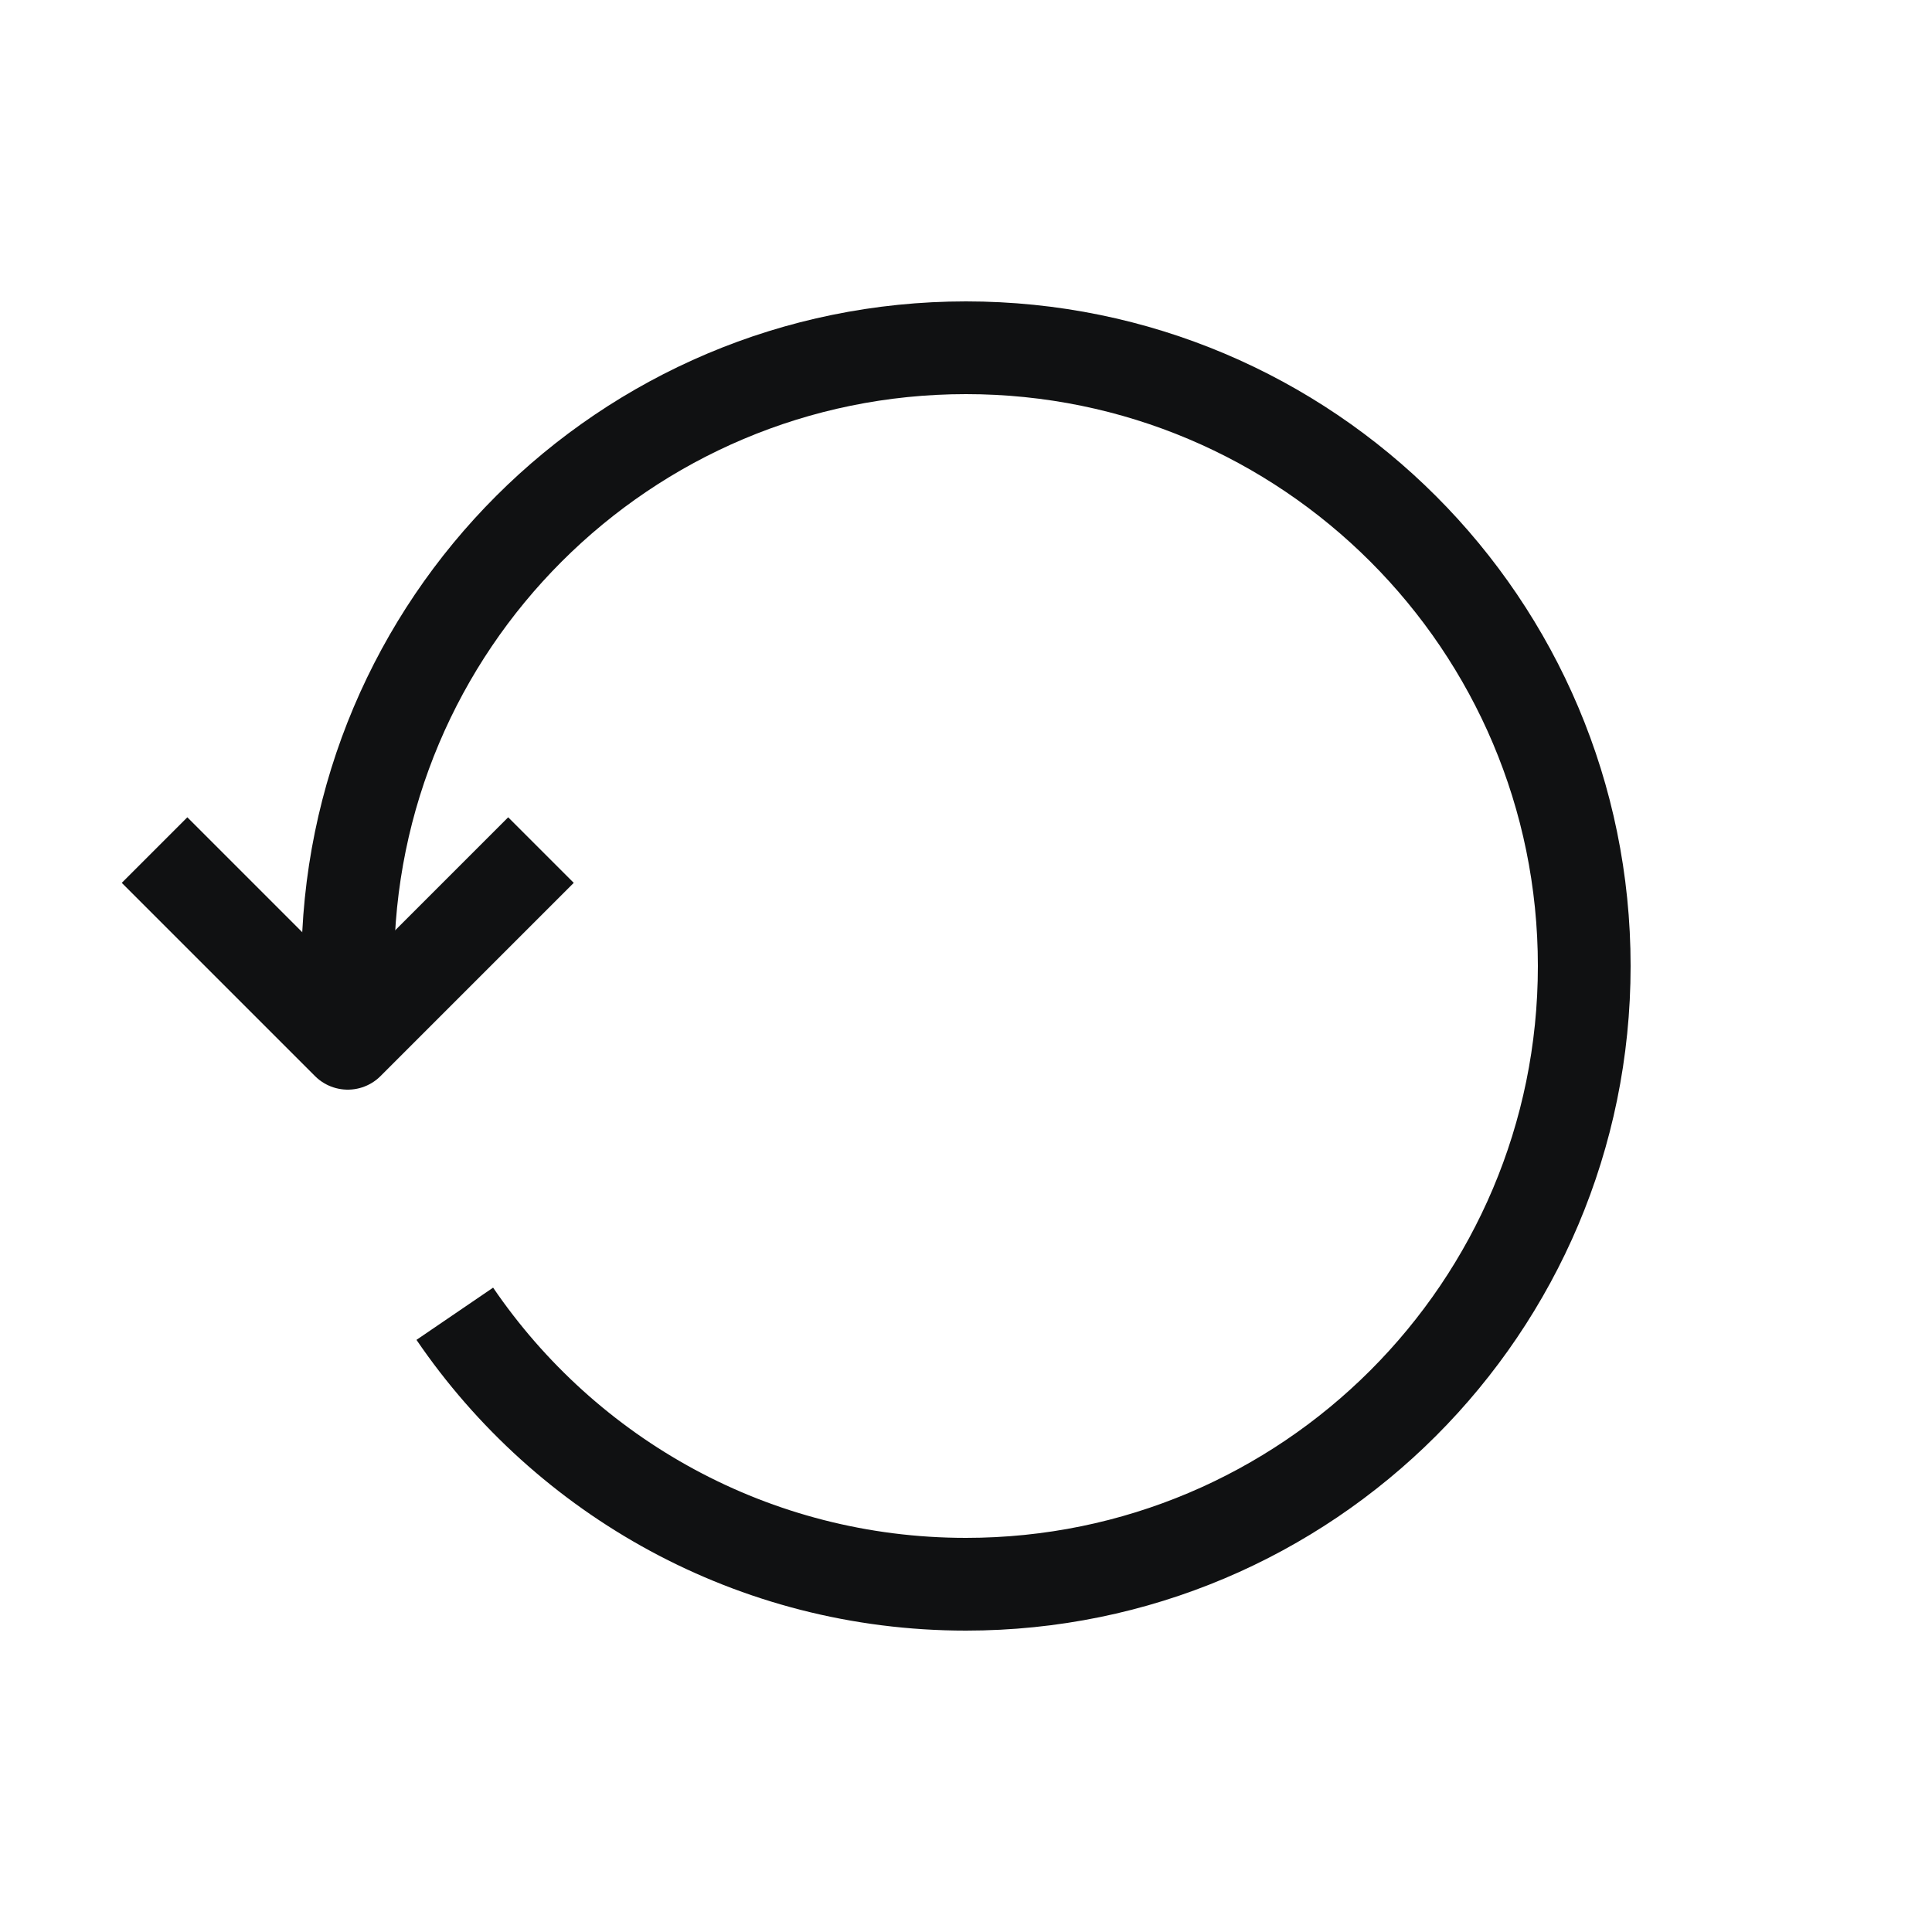
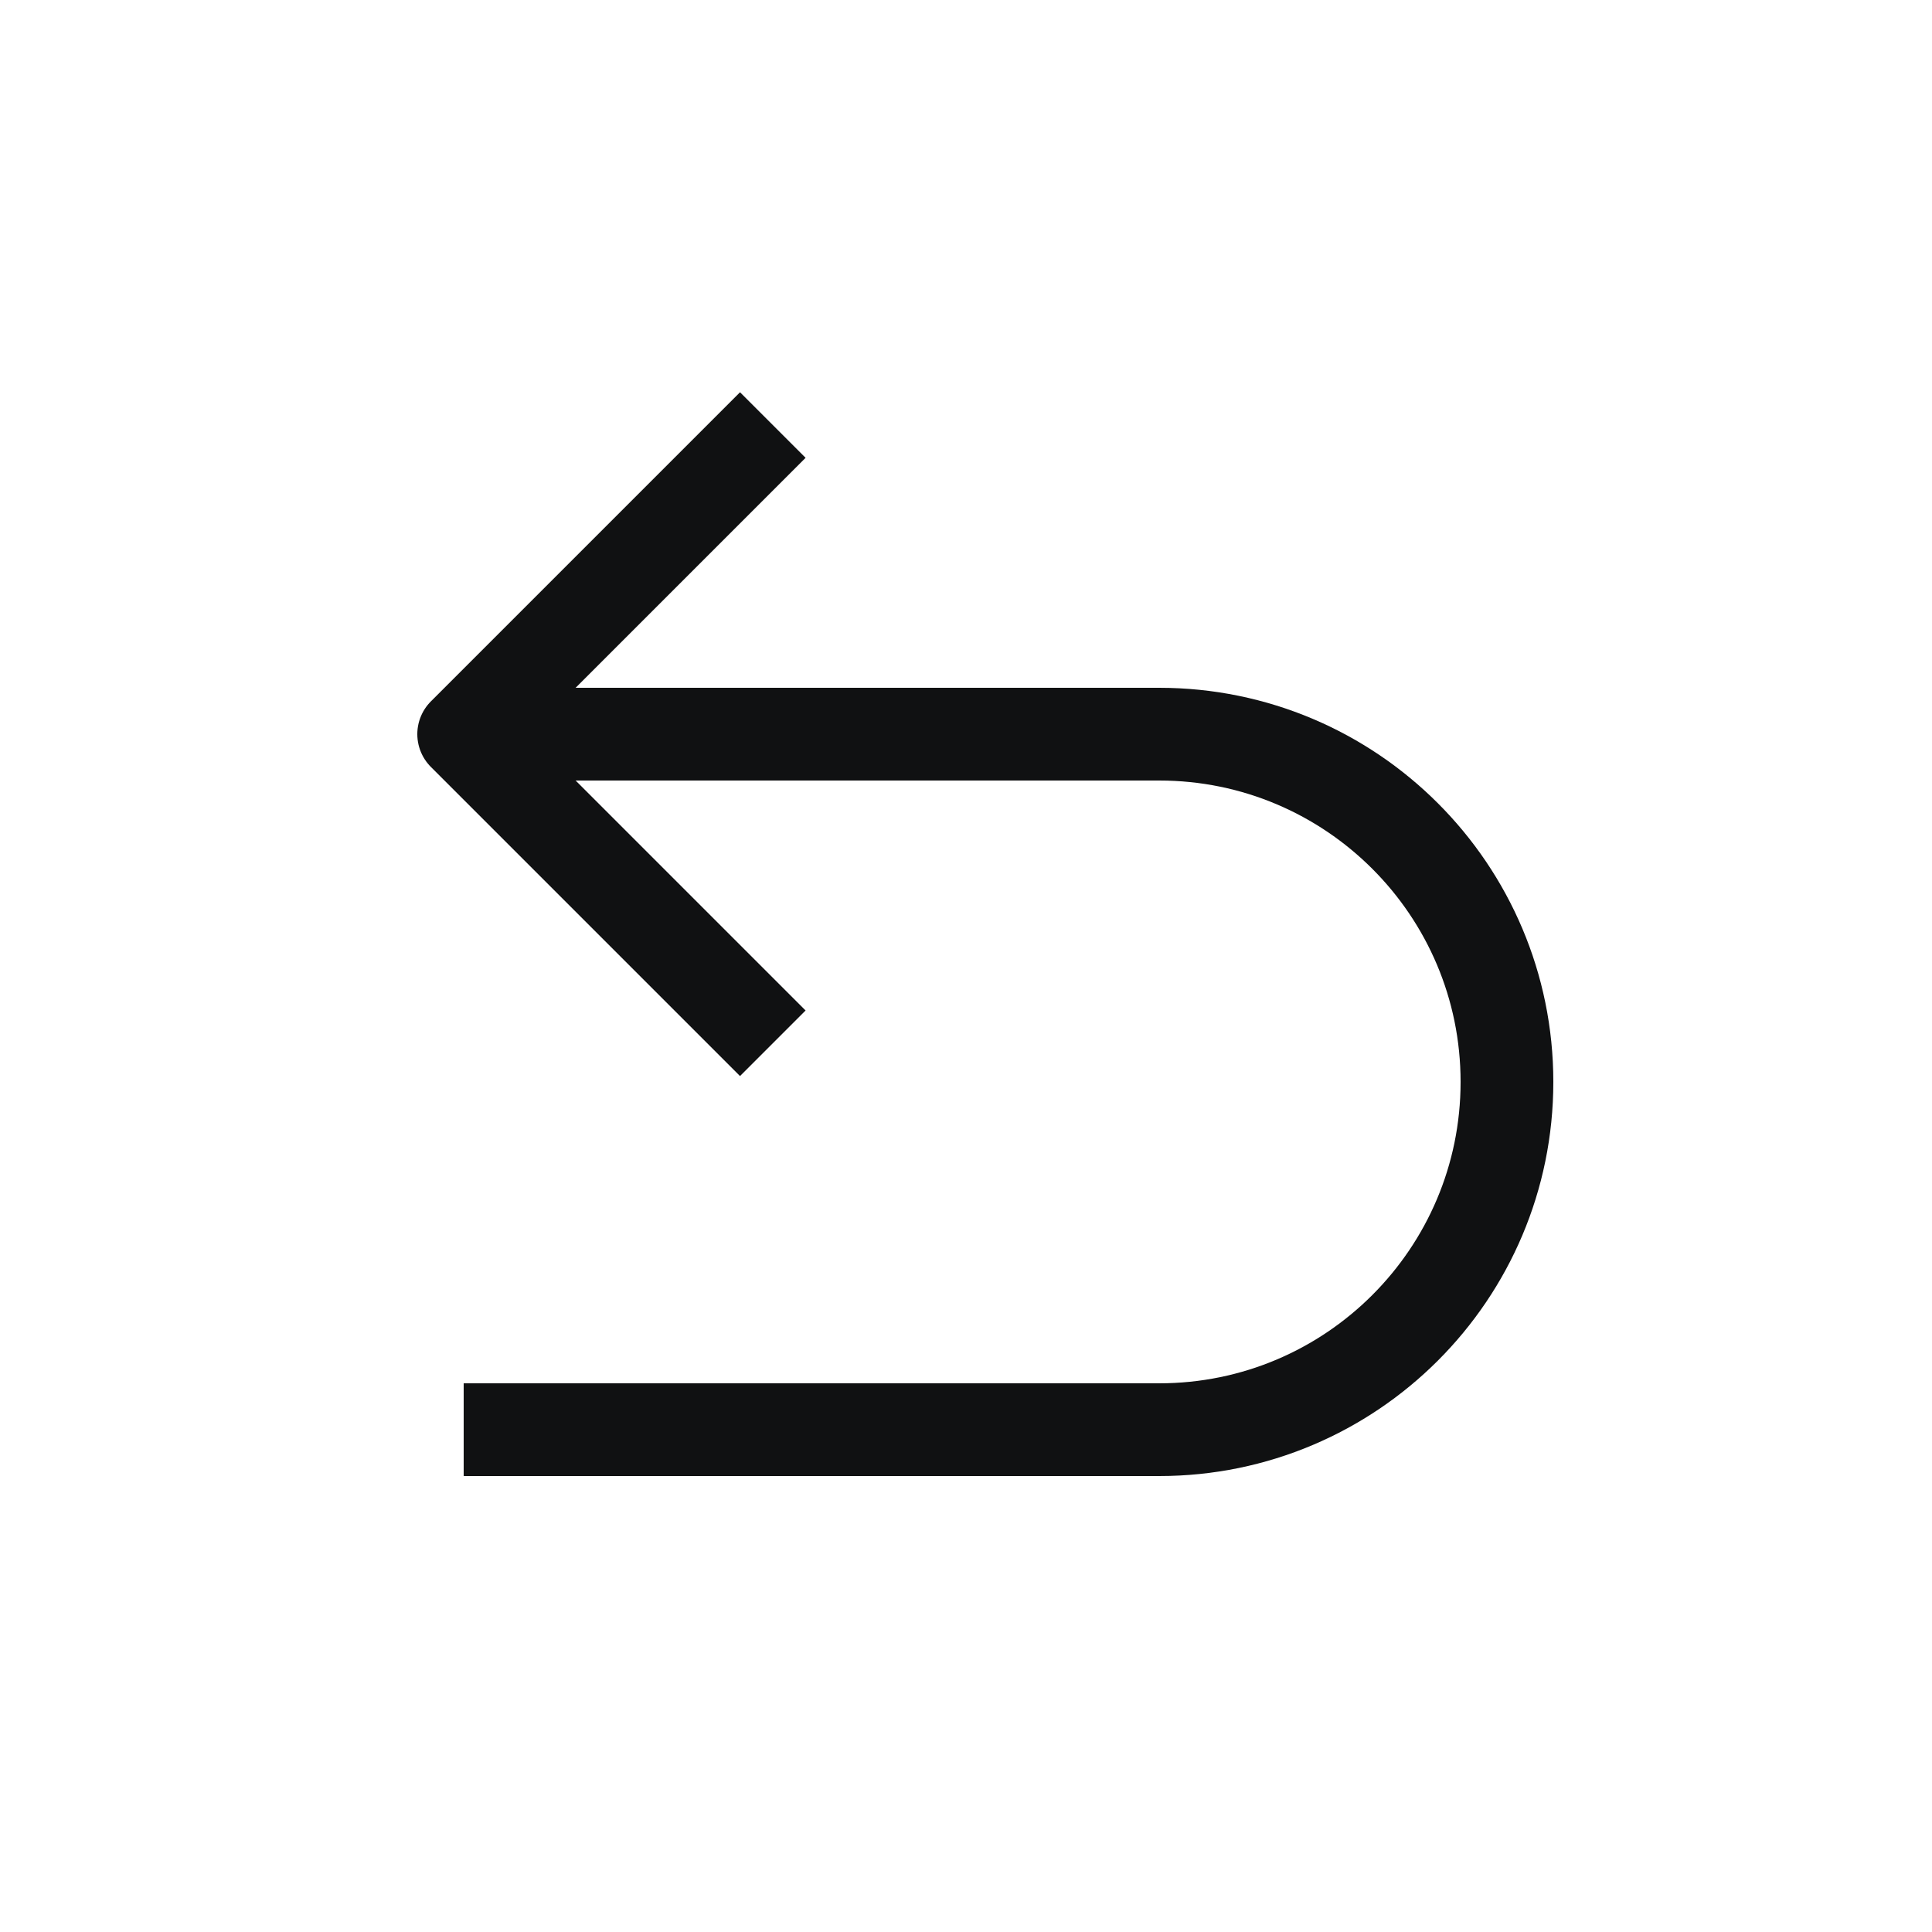
<svg xmlns="http://www.w3.org/2000/svg" width="25" height="25" viewBox="0 0 25 25" fill="none">
-   <path d="M5.885 17C7.325 19.113 9.75 20.5 12.5 20.5C16.918 20.5 20.5 16.918 20.5 12.5C20.5 8.082 16.918 4.5 12.5 4.5C8.082 4.5 4.5 8.082 4.5 12.5V13.5" stroke="#101112" stroke-width="1.2" stroke-linejoin="round" />
-   <path d="M7 11L4.5 13.5L2 11" stroke="#101112" stroke-width="1.2" stroke-linejoin="round" />
+   <path d="M6 9.5L15 9.5C17.485 9.5 19.5 11.515 19.5 14C19.5 16.485 17.485 18.5 15 18.5H6" stroke="#101112" stroke-width="1.2" stroke-linejoin="round" />
+   <path d="M10 13.5L6 9.5L10 5.5" stroke="#101112" stroke-width="1.2" stroke-linejoin="round" />
</svg>
